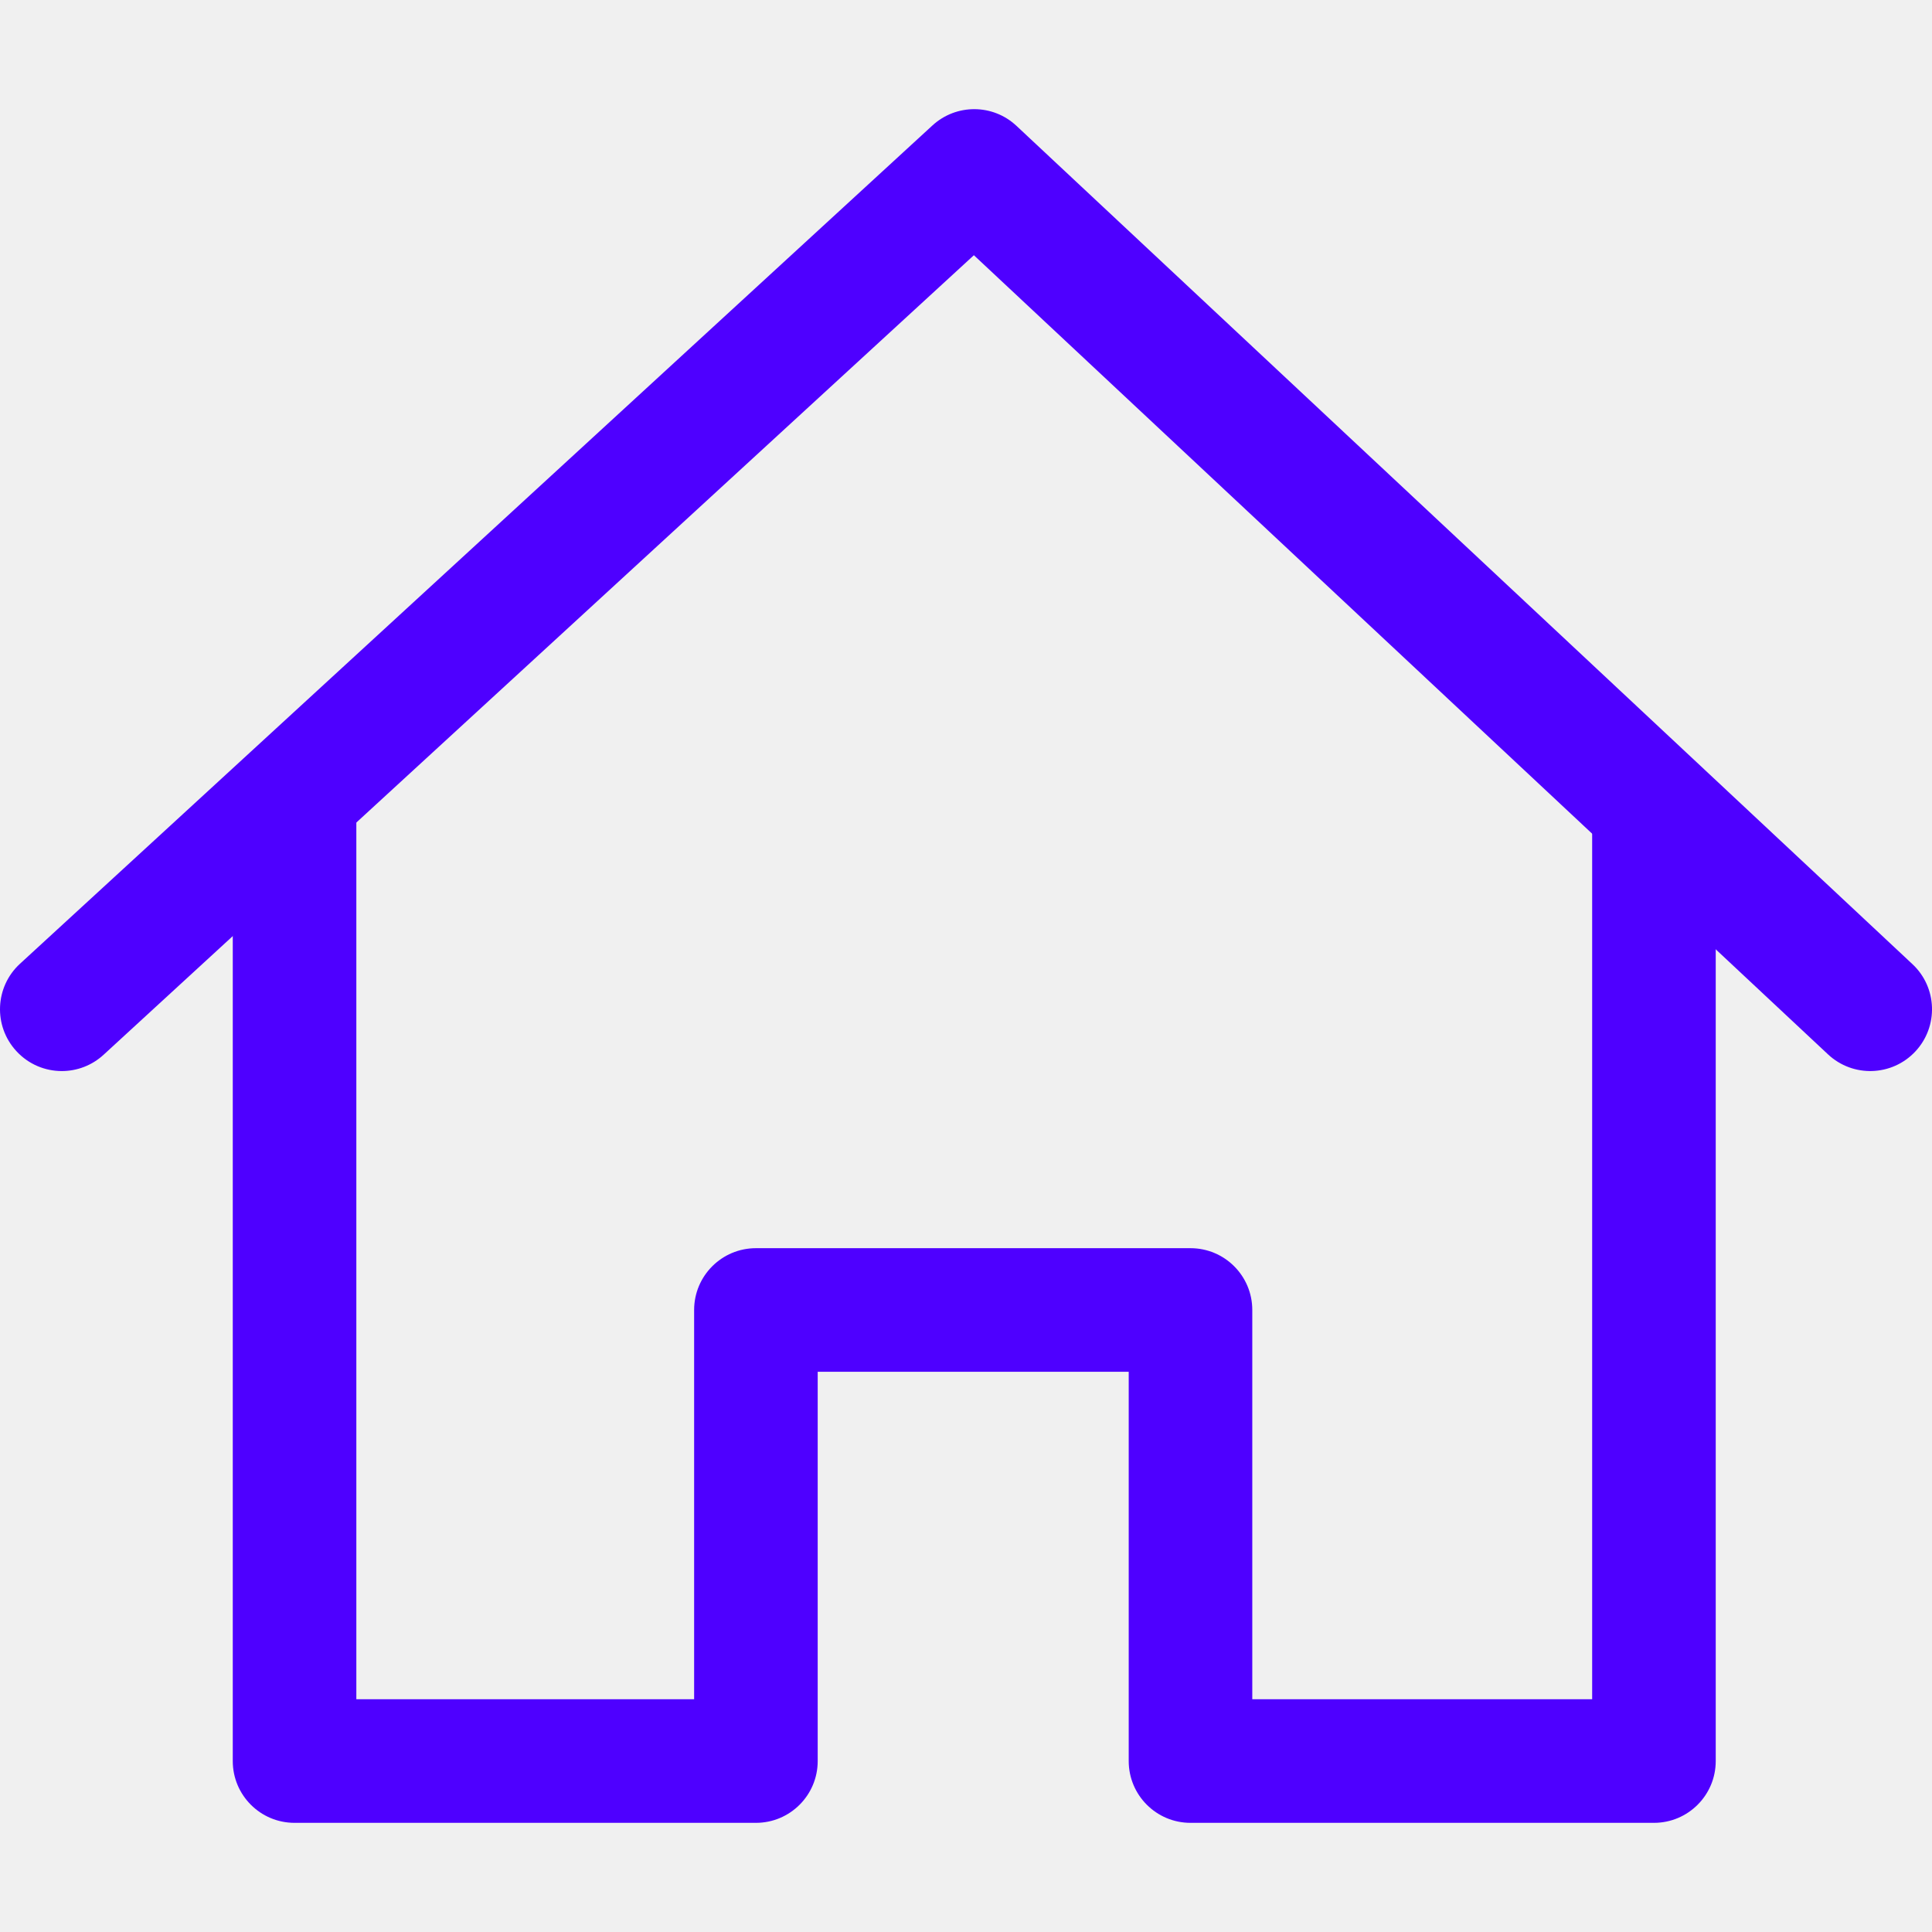
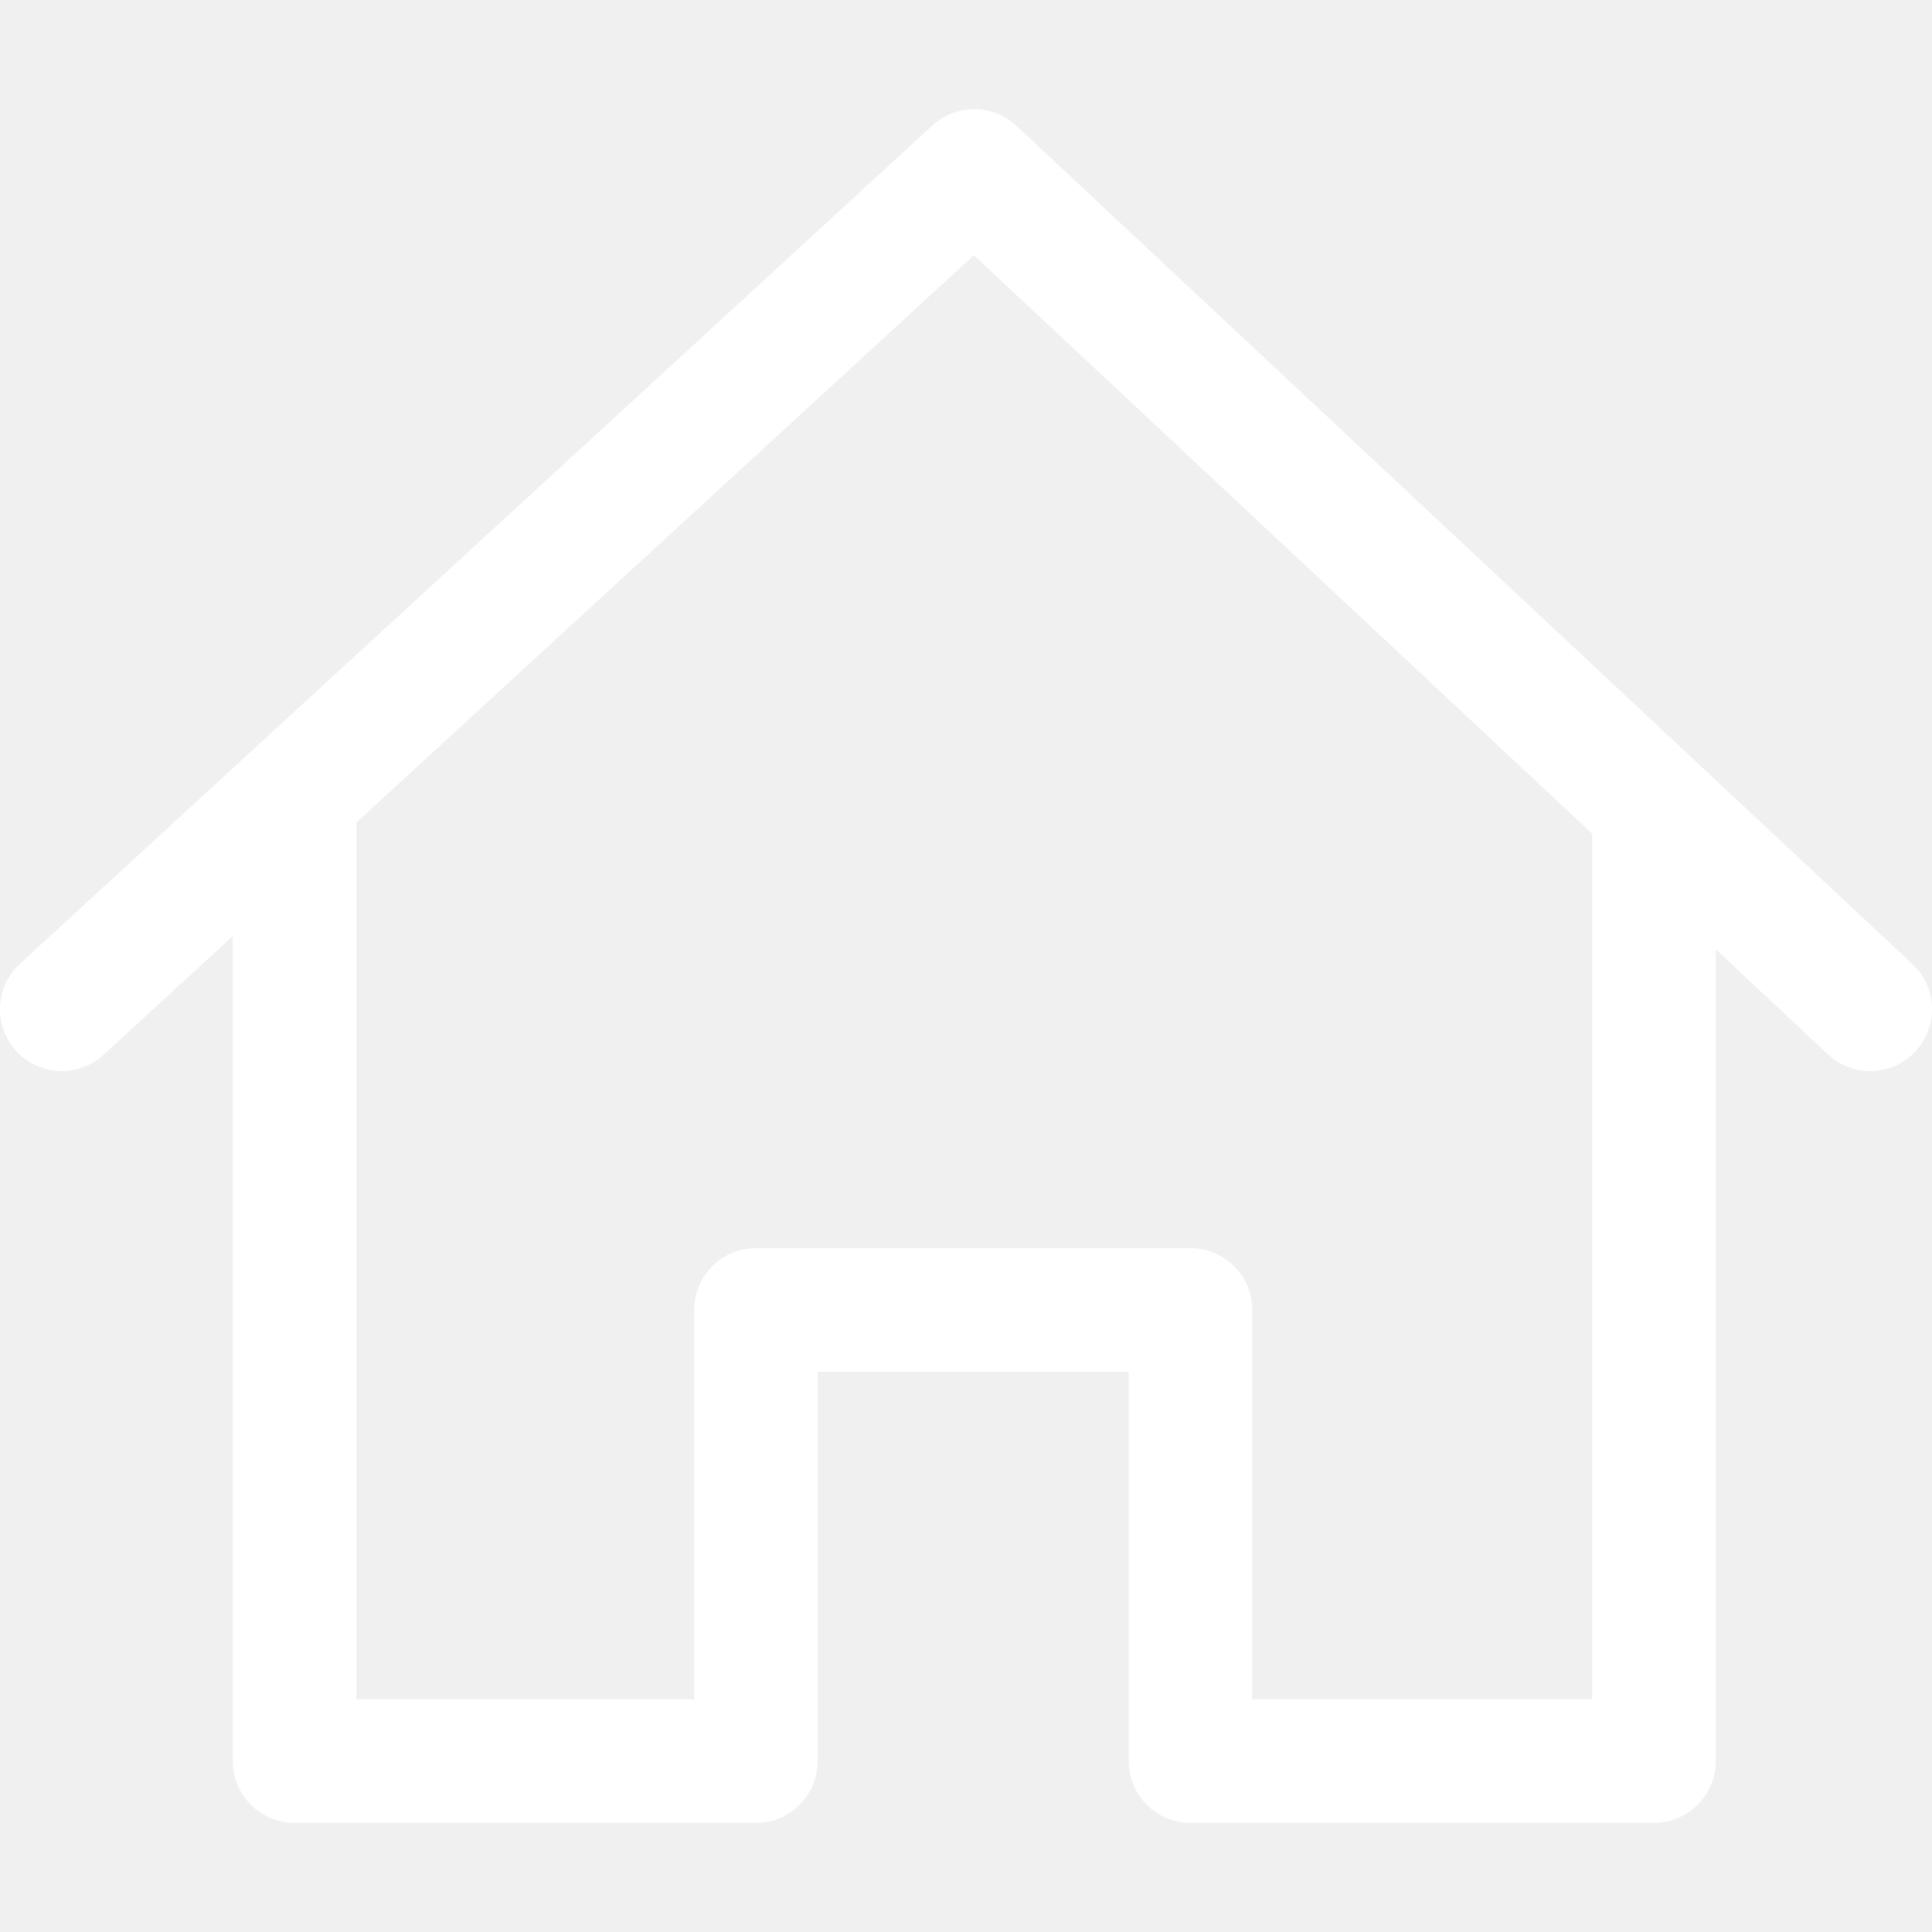
<svg xmlns="http://www.w3.org/2000/svg" width="50" height="50" viewBox="0 0 50 50" fill="none">
  <g clip-path="url(#clip0)">
-     <path d="M41.205 20.682V43.976H32.409V33.902C32.409 33.019 31.694 32.303 30.81 32.303H19.563C18.68 32.303 17.964 33.019 17.964 33.902V43.976H9.222V20.682H6.024V45.576C6.024 46.459 6.739 47.175 7.623 47.175H19.563C20.446 47.175 21.162 46.459 21.162 45.576V35.501H29.211V45.576C29.211 46.459 29.927 47.175 30.81 47.175H42.804C43.687 47.175 44.403 46.459 44.403 45.576V20.682H41.205Z" fill="#4E00FF" />
-     <path d="M49.494 24.952L26.306 3.257C25.696 2.685 24.747 2.681 24.131 3.247L0.517 24.942C-0.133 25.539 -0.176 26.551 0.422 27.201C0.737 27.545 1.167 27.719 1.6 27.719C1.986 27.719 2.374 27.579 2.681 27.297L25.204 6.605L47.309 27.287C47.955 27.891 48.965 27.857 49.569 27.212C50.172 26.567 50.139 25.555 49.494 24.952Z" fill="#4E00FF" />
+     <path d="M41.205 20.682V43.976H32.409V33.902C32.409 33.019 31.694 32.303 30.81 32.303H19.563C18.68 32.303 17.964 33.019 17.964 33.902V43.976H9.222V20.682H6.024V45.576C6.024 46.459 6.739 47.175 7.623 47.175H19.563C20.446 47.175 21.162 46.459 21.162 45.576V35.501H29.211V45.576C29.211 46.459 29.927 47.175 30.81 47.175H42.804C43.687 47.175 44.403 46.459 44.403 45.576V20.682H41.205Z" fill="white" />
+     <path d="M49.494 24.952L26.306 3.257C25.696 2.685 24.747 2.681 24.131 3.247L0.517 24.942C-0.133 25.539 -0.176 26.551 0.422 27.201C0.737 27.545 1.167 27.719 1.6 27.719C1.986 27.719 2.374 27.579 2.681 27.297L25.204 6.605L47.309 27.287C47.955 27.891 48.965 27.857 49.569 27.212C50.172 26.567 50.139 25.555 49.494 24.952Z" fill="white" />
  </g>
  <defs>
    <clipPath id="clip0">
      <rect width="50" height="50" fill="white" />
    </clipPath>
  </defs>
</svg>
